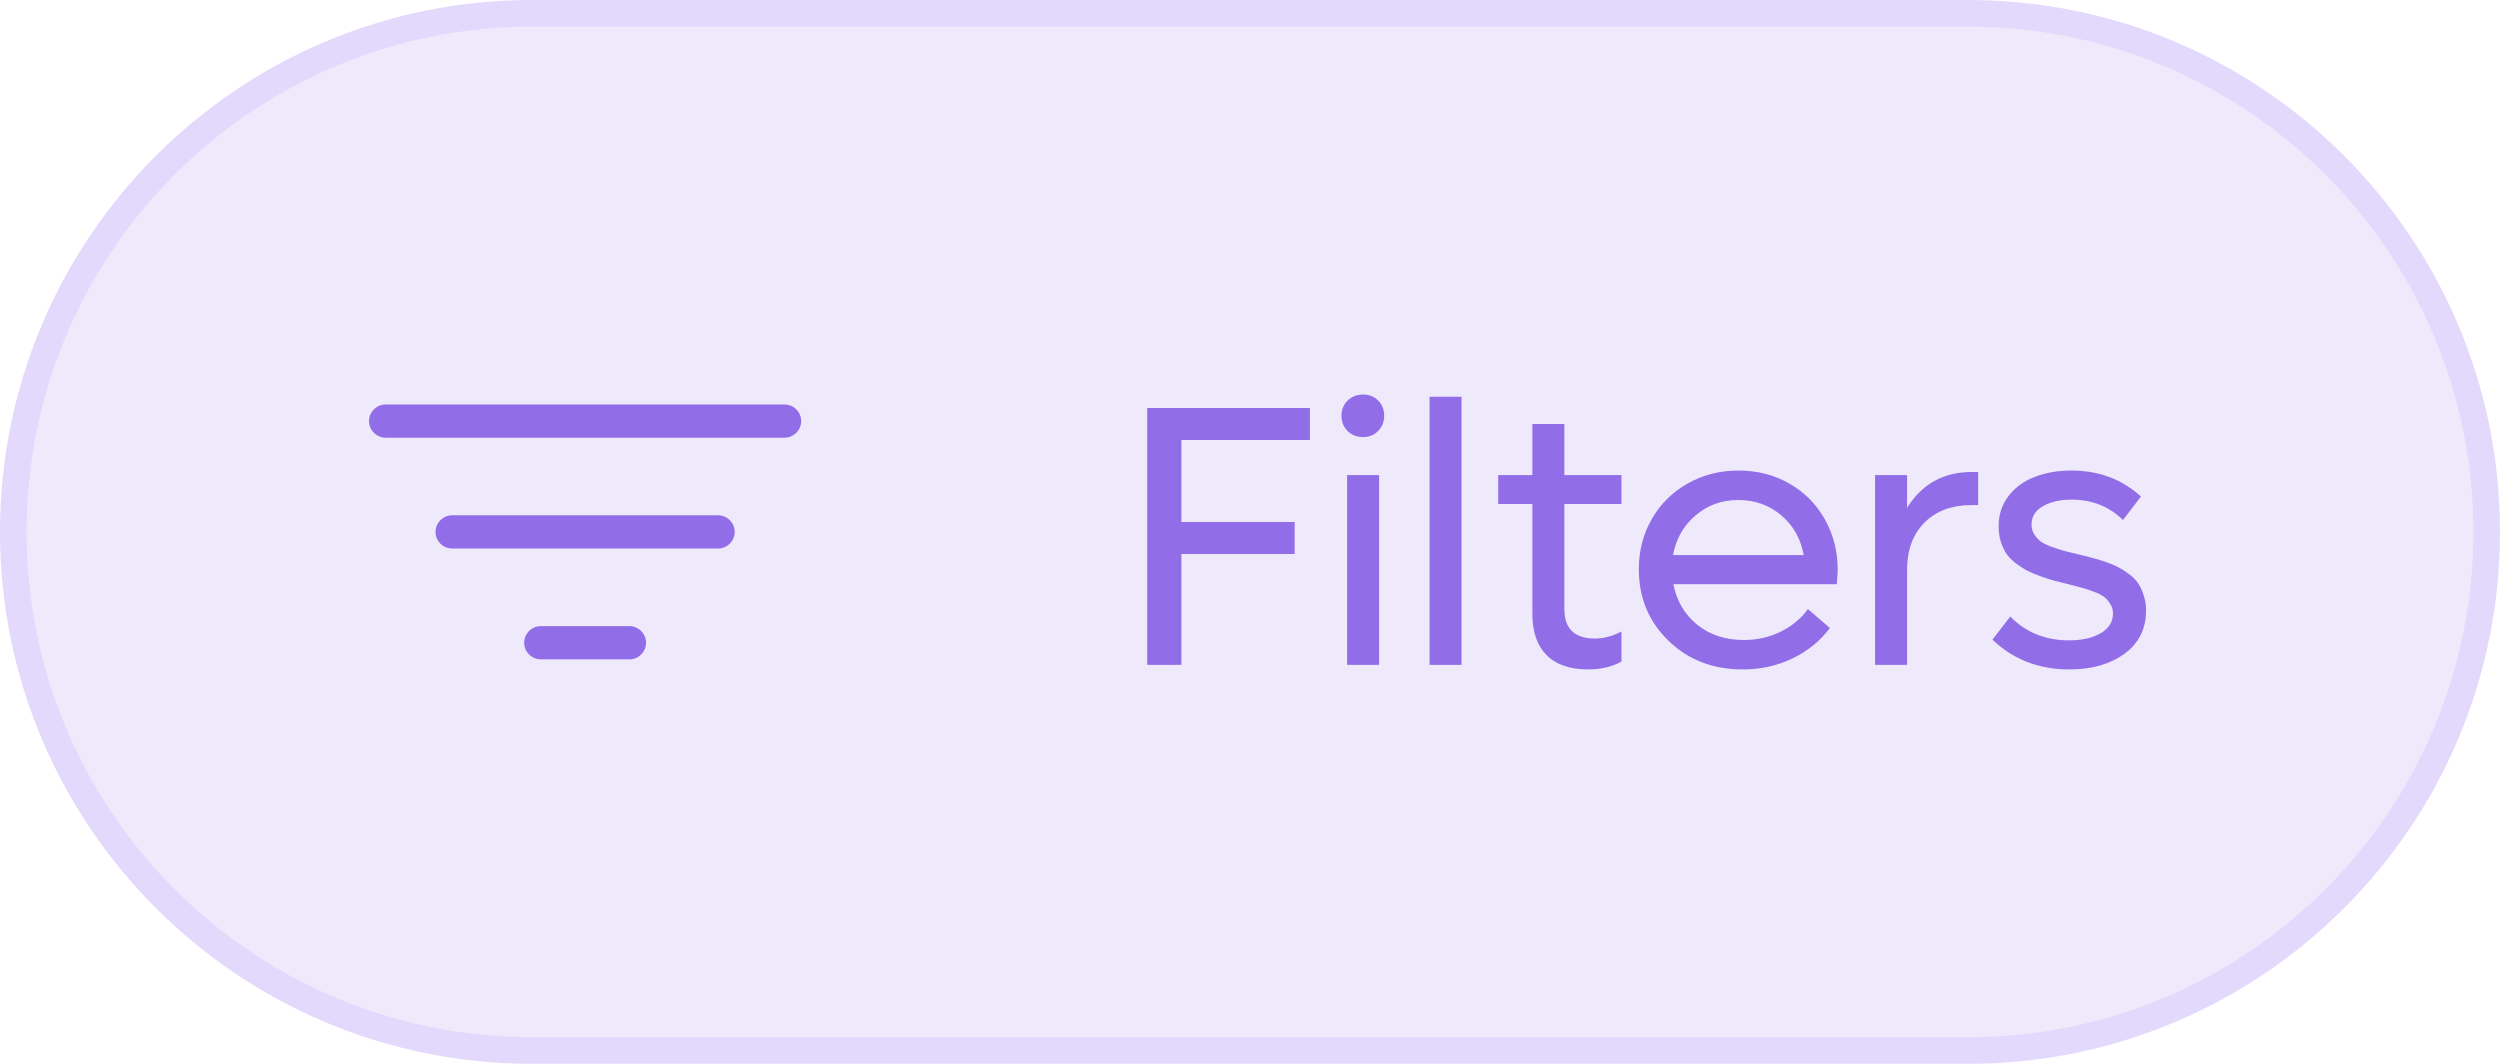
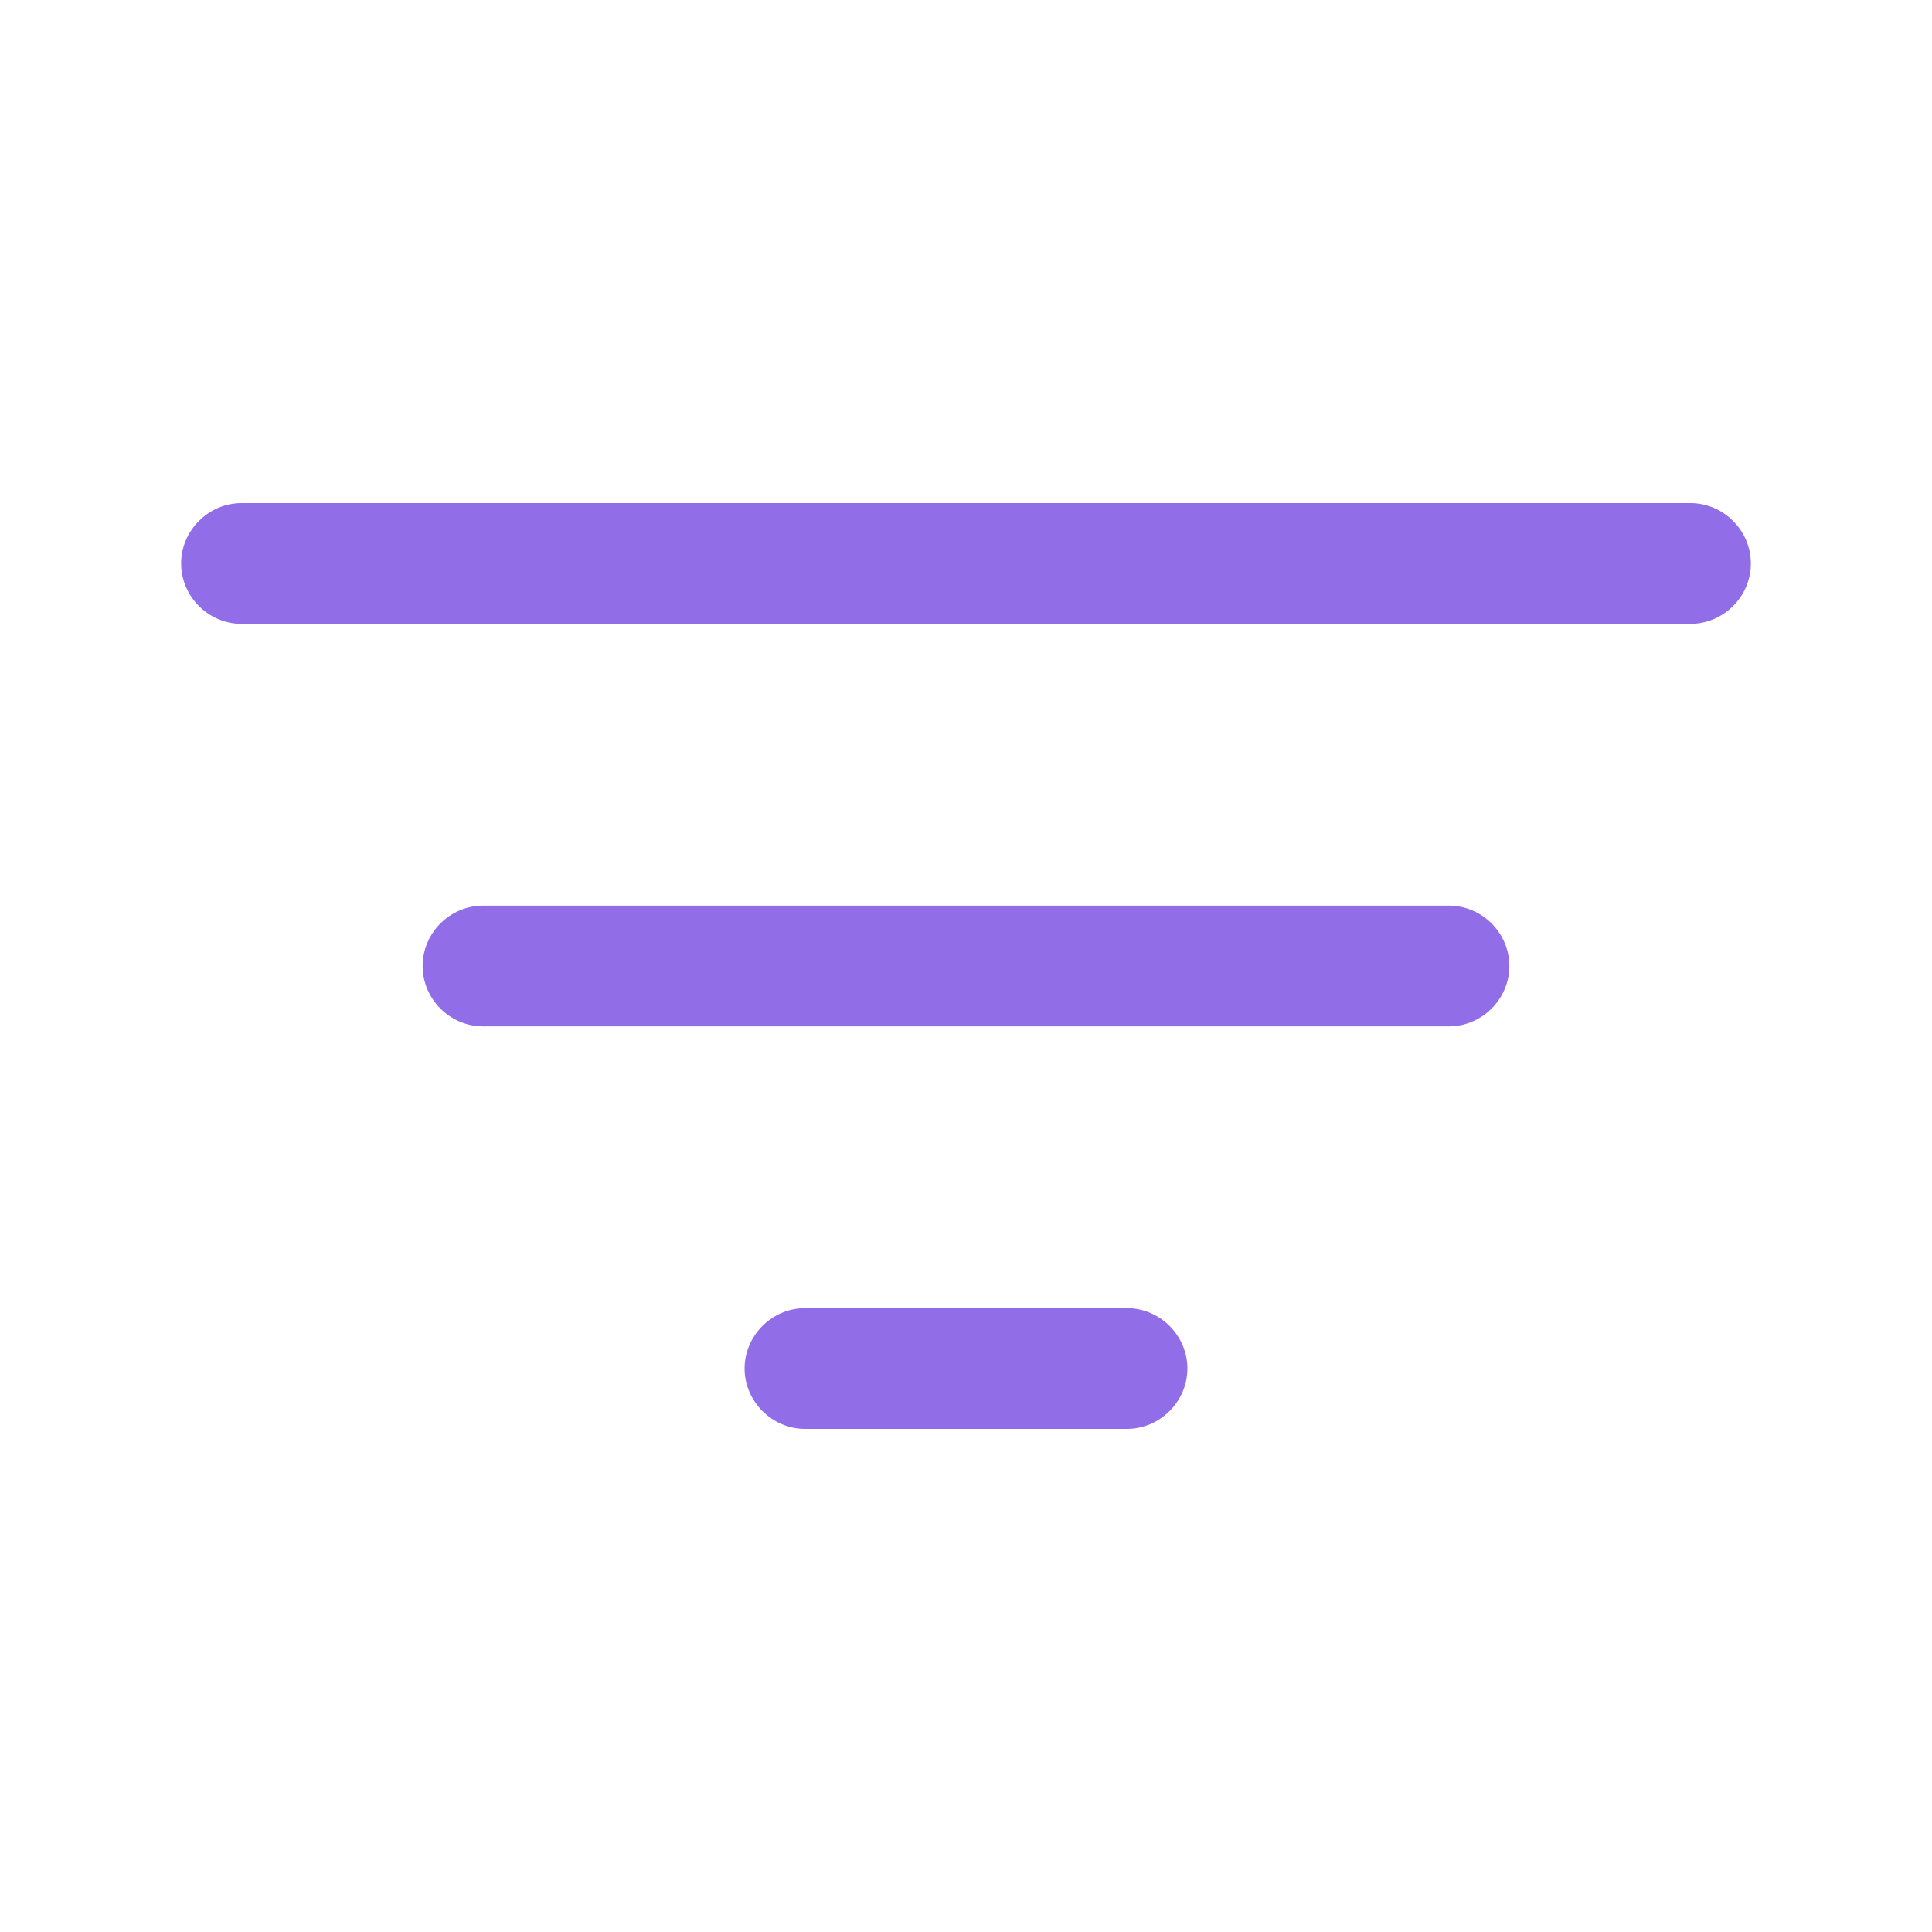
- <svg xmlns="http://www.w3.org/2000/svg" width="94" height="40" viewBox="0 0 94 40" fill="none">
-   <rect x="0.5" y="0.5" width="93" height="39" rx="19.5" fill="#EFE9FC" />
-   <rect x="0.5" y="0.5" width="93" height="39" rx="19.5" stroke="#E3D9FC" />
-   <path d="M29.5 16.458H14.5C14.158 16.458 13.875 16.175 13.875 15.833C13.875 15.492 14.158 15.208 14.5 15.208H29.5C29.842 15.208 30.125 15.492 30.125 15.833C30.125 16.175 29.842 16.458 29.5 16.458Z" fill="#916EE8" />
-   <path d="M27 20.625H17C16.658 20.625 16.375 20.342 16.375 20C16.375 19.658 16.658 19.375 17 19.375H27C27.342 19.375 27.625 19.658 27.625 20C27.625 20.342 27.342 20.625 27 20.625Z" fill="#916EE8" />
-   <path d="M23.667 24.792H20.333C19.992 24.792 19.708 24.508 19.708 24.167C19.708 23.825 19.992 23.542 20.333 23.542H23.667C24.008 23.542 24.292 23.825 24.292 24.167C24.292 24.508 24.008 24.792 23.667 24.792Z" fill="#916EE8" />
-   <path d="M49.253 16.544H44.42V19.627H48.679V20.83H44.42V25H43.135V15.341H49.253V16.544ZM51.253 16.435C51.02 16.435 50.827 16.359 50.672 16.209C50.517 16.054 50.439 15.863 50.439 15.635C50.439 15.402 50.517 15.211 50.672 15.06C50.827 14.91 51.02 14.835 51.253 14.835C51.48 14.835 51.67 14.91 51.82 15.06C51.97 15.211 52.045 15.402 52.045 15.635C52.045 15.863 51.968 16.054 51.813 16.209C51.663 16.359 51.476 16.435 51.253 16.435ZM50.651 25V17.863H51.854V25H50.651ZM53.751 25V14.917H54.954V25H53.751ZM60.967 18.95H58.82V22.901C58.82 23.64 59.203 24.009 59.969 24.009C60.301 24.009 60.634 23.92 60.967 23.742V24.877C60.607 25.073 60.19 25.171 59.716 25.171C59.028 25.171 58.506 24.991 58.15 24.631C57.795 24.271 57.617 23.758 57.617 23.093V18.95H56.332V17.863H57.617V15.942H58.82V17.863H60.967V18.95ZM69.098 21.432C69.098 21.5 69.087 21.678 69.064 21.965H62.919C63.042 22.594 63.34 23.102 63.814 23.489C64.293 23.872 64.876 24.064 65.564 24.064C66.074 24.064 66.544 23.956 66.972 23.742C67.401 23.523 67.736 23.243 67.977 22.901L68.804 23.612C68.444 24.095 67.977 24.476 67.403 24.754C66.833 25.032 66.207 25.171 65.523 25.171C64.406 25.171 63.477 24.811 62.734 24.091C61.991 23.371 61.62 22.475 61.62 21.404C61.62 20.712 61.782 20.083 62.105 19.518C62.433 18.948 62.884 18.501 63.459 18.178C64.033 17.854 64.671 17.692 65.373 17.692C66.07 17.692 66.703 17.854 67.273 18.178C67.843 18.501 68.289 18.95 68.613 19.524C68.936 20.094 69.098 20.73 69.098 21.432ZM65.359 18.8C64.739 18.8 64.204 18.994 63.752 19.381C63.301 19.764 63.019 20.26 62.905 20.871H67.82C67.706 20.251 67.423 19.752 66.972 19.374C66.521 18.991 65.983 18.8 65.359 18.8ZM74.14 17.747H74.379V18.991H74.14C73.388 18.991 72.793 19.212 72.356 19.654C71.923 20.092 71.706 20.684 71.706 21.432V25H70.503V17.863H71.706V19.094C72.267 18.196 73.078 17.747 74.14 17.747ZM77.814 25.171C76.661 25.171 75.695 24.797 74.916 24.05L75.586 23.182C76.169 23.779 76.905 24.077 77.794 24.077C78.277 24.077 78.673 23.988 78.983 23.811C79.293 23.628 79.448 23.38 79.448 23.065C79.448 22.933 79.414 22.815 79.346 22.71C79.282 22.601 79.204 22.512 79.113 22.443C79.026 22.375 78.894 22.309 78.717 22.245C78.543 22.177 78.391 22.127 78.259 22.095C78.131 22.058 77.949 22.01 77.712 21.951C77.493 21.896 77.32 21.853 77.192 21.821C77.065 21.785 76.898 21.73 76.693 21.657C76.493 21.584 76.329 21.514 76.201 21.445C76.078 21.377 75.941 21.288 75.791 21.179C75.645 21.065 75.529 20.946 75.442 20.823C75.36 20.696 75.29 20.545 75.23 20.372C75.176 20.194 75.148 20.001 75.148 19.791C75.148 19.344 75.276 18.959 75.531 18.636C75.786 18.312 76.117 18.075 76.522 17.925C76.928 17.77 77.381 17.692 77.883 17.692C78.913 17.692 79.785 18.018 80.501 18.67L79.824 19.552C79.3 19.041 78.657 18.786 77.896 18.786C77.463 18.786 77.103 18.868 76.816 19.032C76.529 19.196 76.386 19.426 76.386 19.723C76.386 19.859 76.42 19.982 76.488 20.092C76.556 20.197 76.634 20.283 76.721 20.352C76.812 20.42 76.948 20.488 77.131 20.557C77.313 20.62 77.466 20.671 77.589 20.707C77.716 20.739 77.903 20.785 78.149 20.844C78.364 20.894 78.534 20.937 78.662 20.974C78.794 21.006 78.96 21.056 79.161 21.124C79.362 21.192 79.523 21.261 79.646 21.329C79.774 21.393 79.911 21.48 80.056 21.589C80.202 21.698 80.316 21.814 80.398 21.938C80.48 22.061 80.549 22.211 80.603 22.389C80.663 22.562 80.692 22.751 80.692 22.956C80.692 23.644 80.421 24.186 79.879 24.583C79.336 24.975 78.648 25.171 77.814 25.171Z" fill="#916EE8" />
+ <svg xmlns="http://www.w3.org/2000/svg" width="20" height="20" viewBox="0 0 20 20" fill="none">
+   <path d="M17.5 6.458H2.5C2.158 6.458 1.875 6.175 1.875 5.833C1.875 5.492 2.158 5.208 2.5 5.208H17.5C17.842 5.208 18.125 5.492 18.125 5.833C18.125 6.175 17.842 6.458 17.5 6.458Z" fill="#916EE8" />
+   <path d="M15 10.625H5C4.658 10.625 4.375 10.342 4.375 10C4.375 9.658 4.658 9.375 5 9.375H15C15.342 9.375 15.625 9.658 15.625 10C15.625 10.342 15.342 10.625 15 10.625Z" fill="#916EE8" />
+   <path d="M11.667 14.792H8.333C7.992 14.792 7.708 14.508 7.708 14.167C7.708 13.825 7.992 13.542 8.333 13.542H11.667C12.008 13.542 12.292 13.825 12.292 14.167C12.292 14.508 12.008 14.792 11.667 14.792Z" fill="#916EE8" />
</svg>
